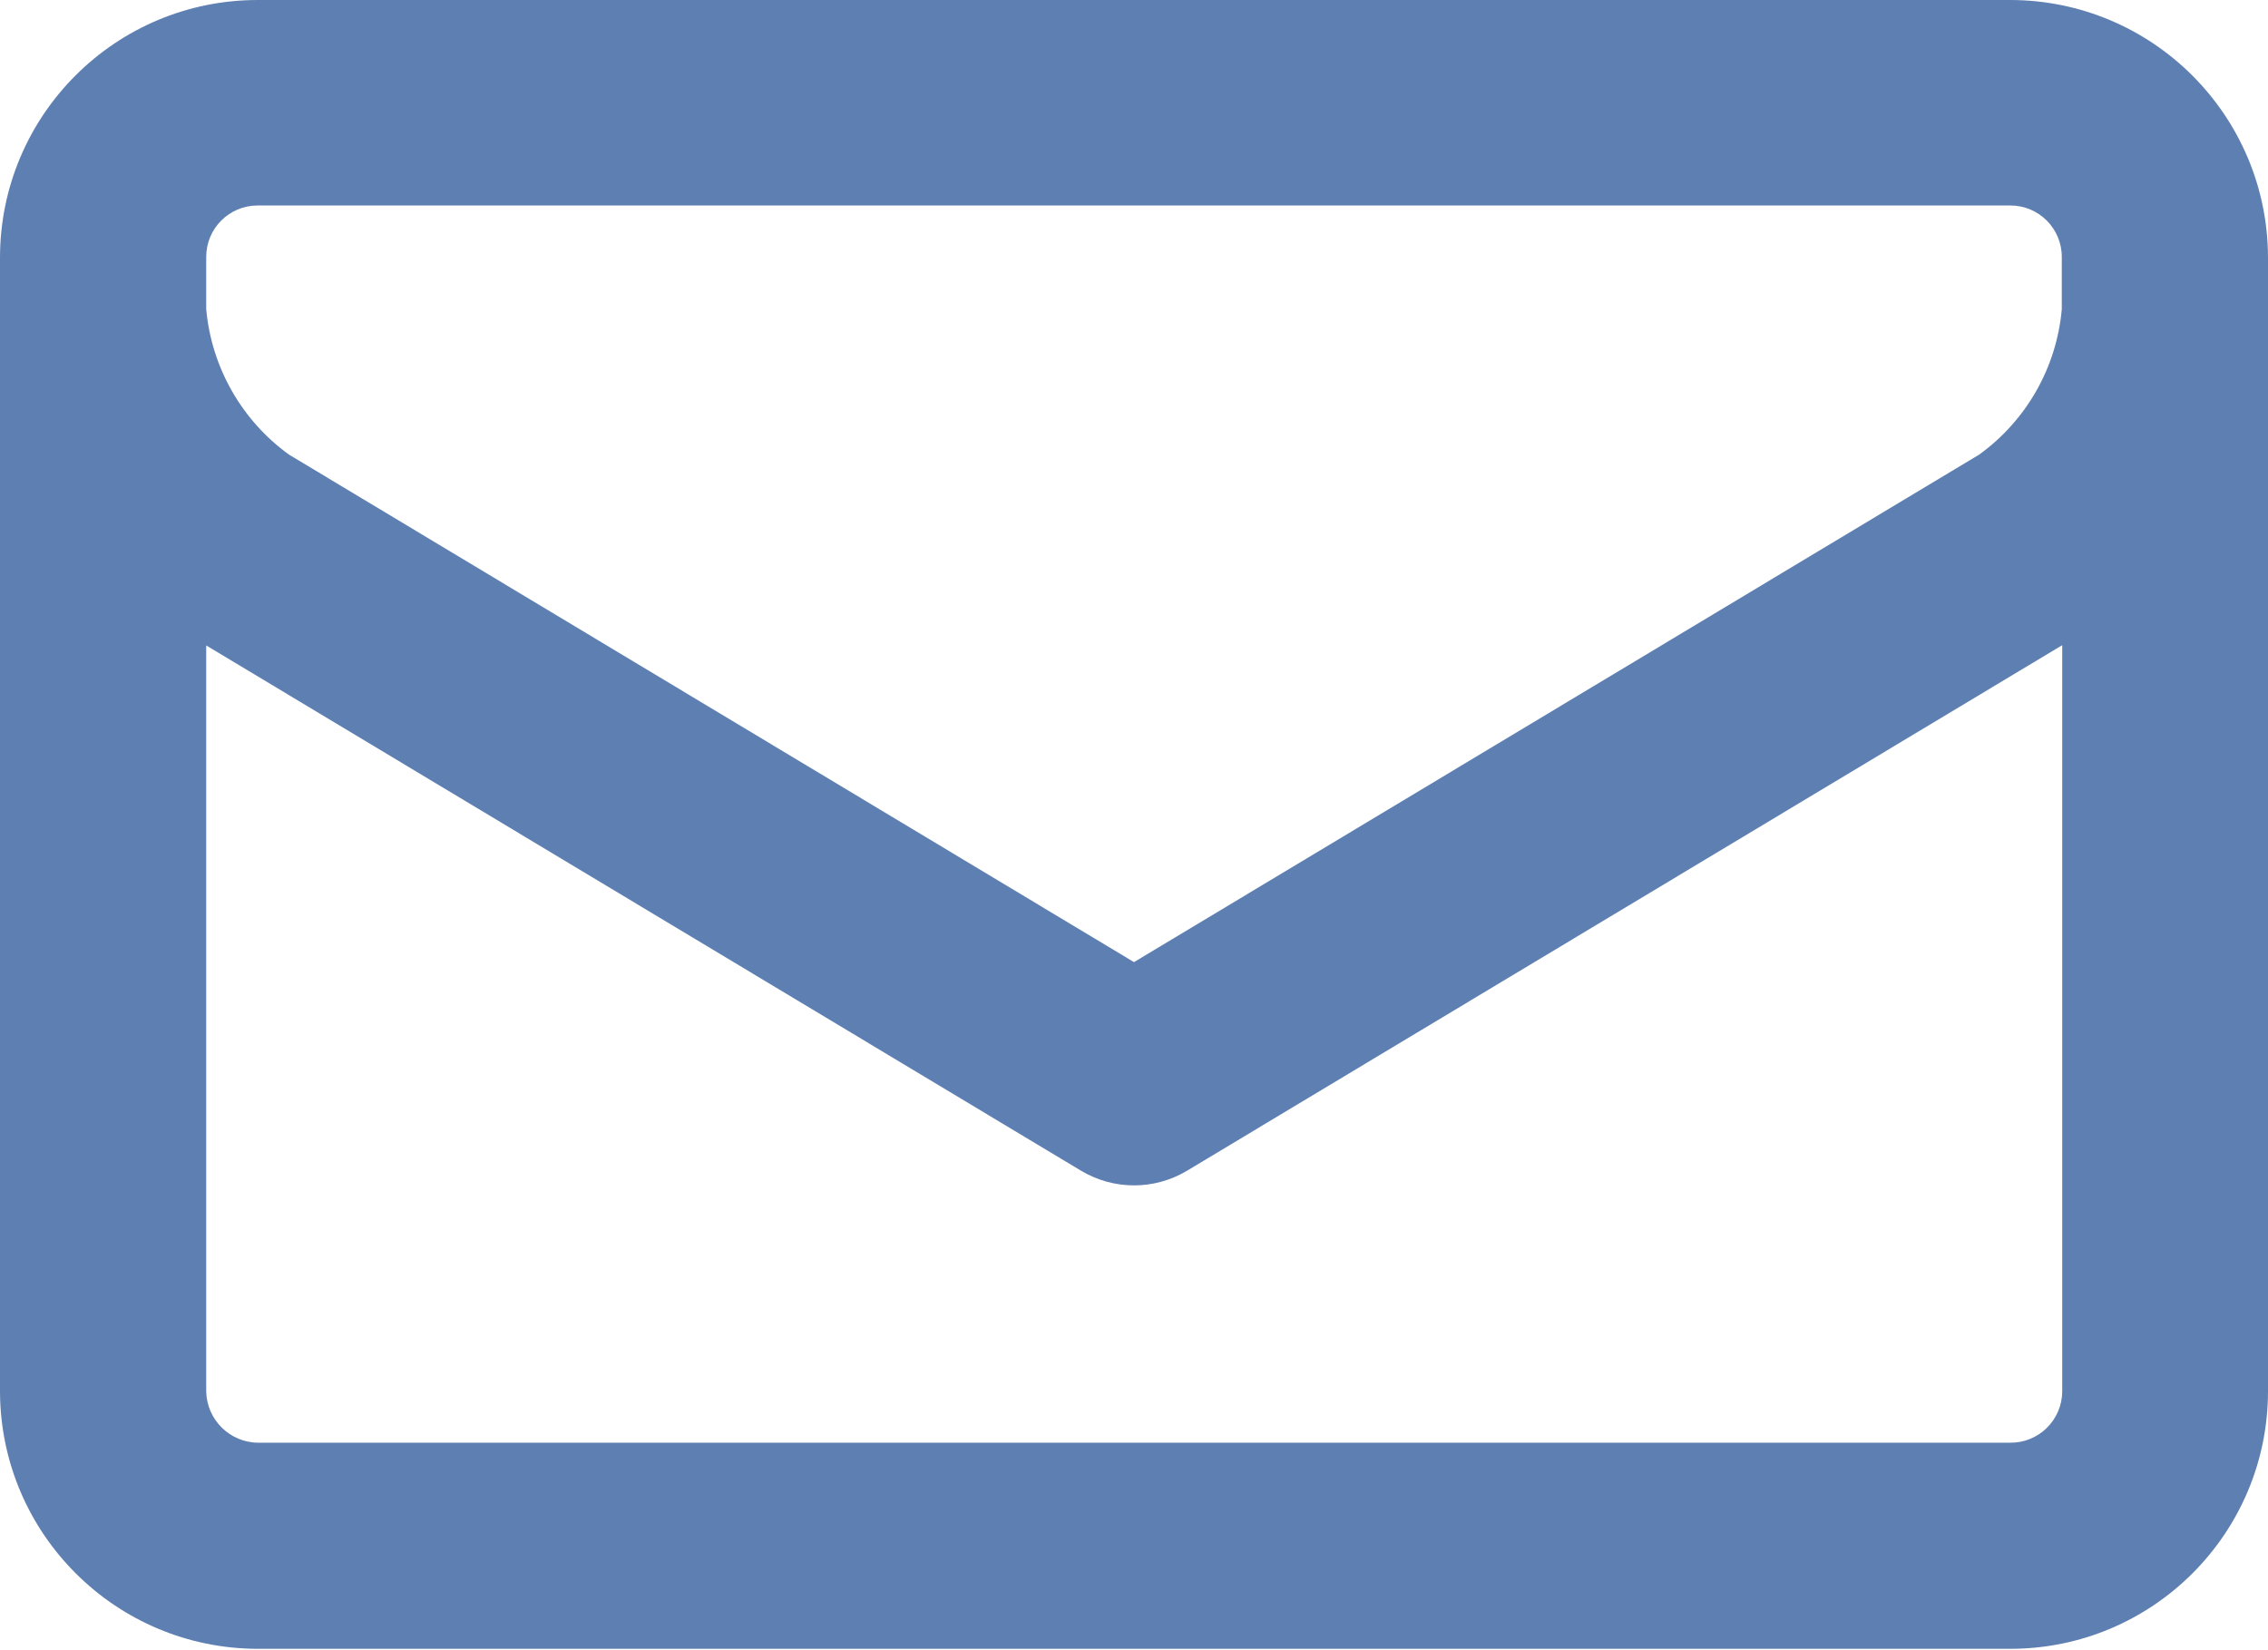
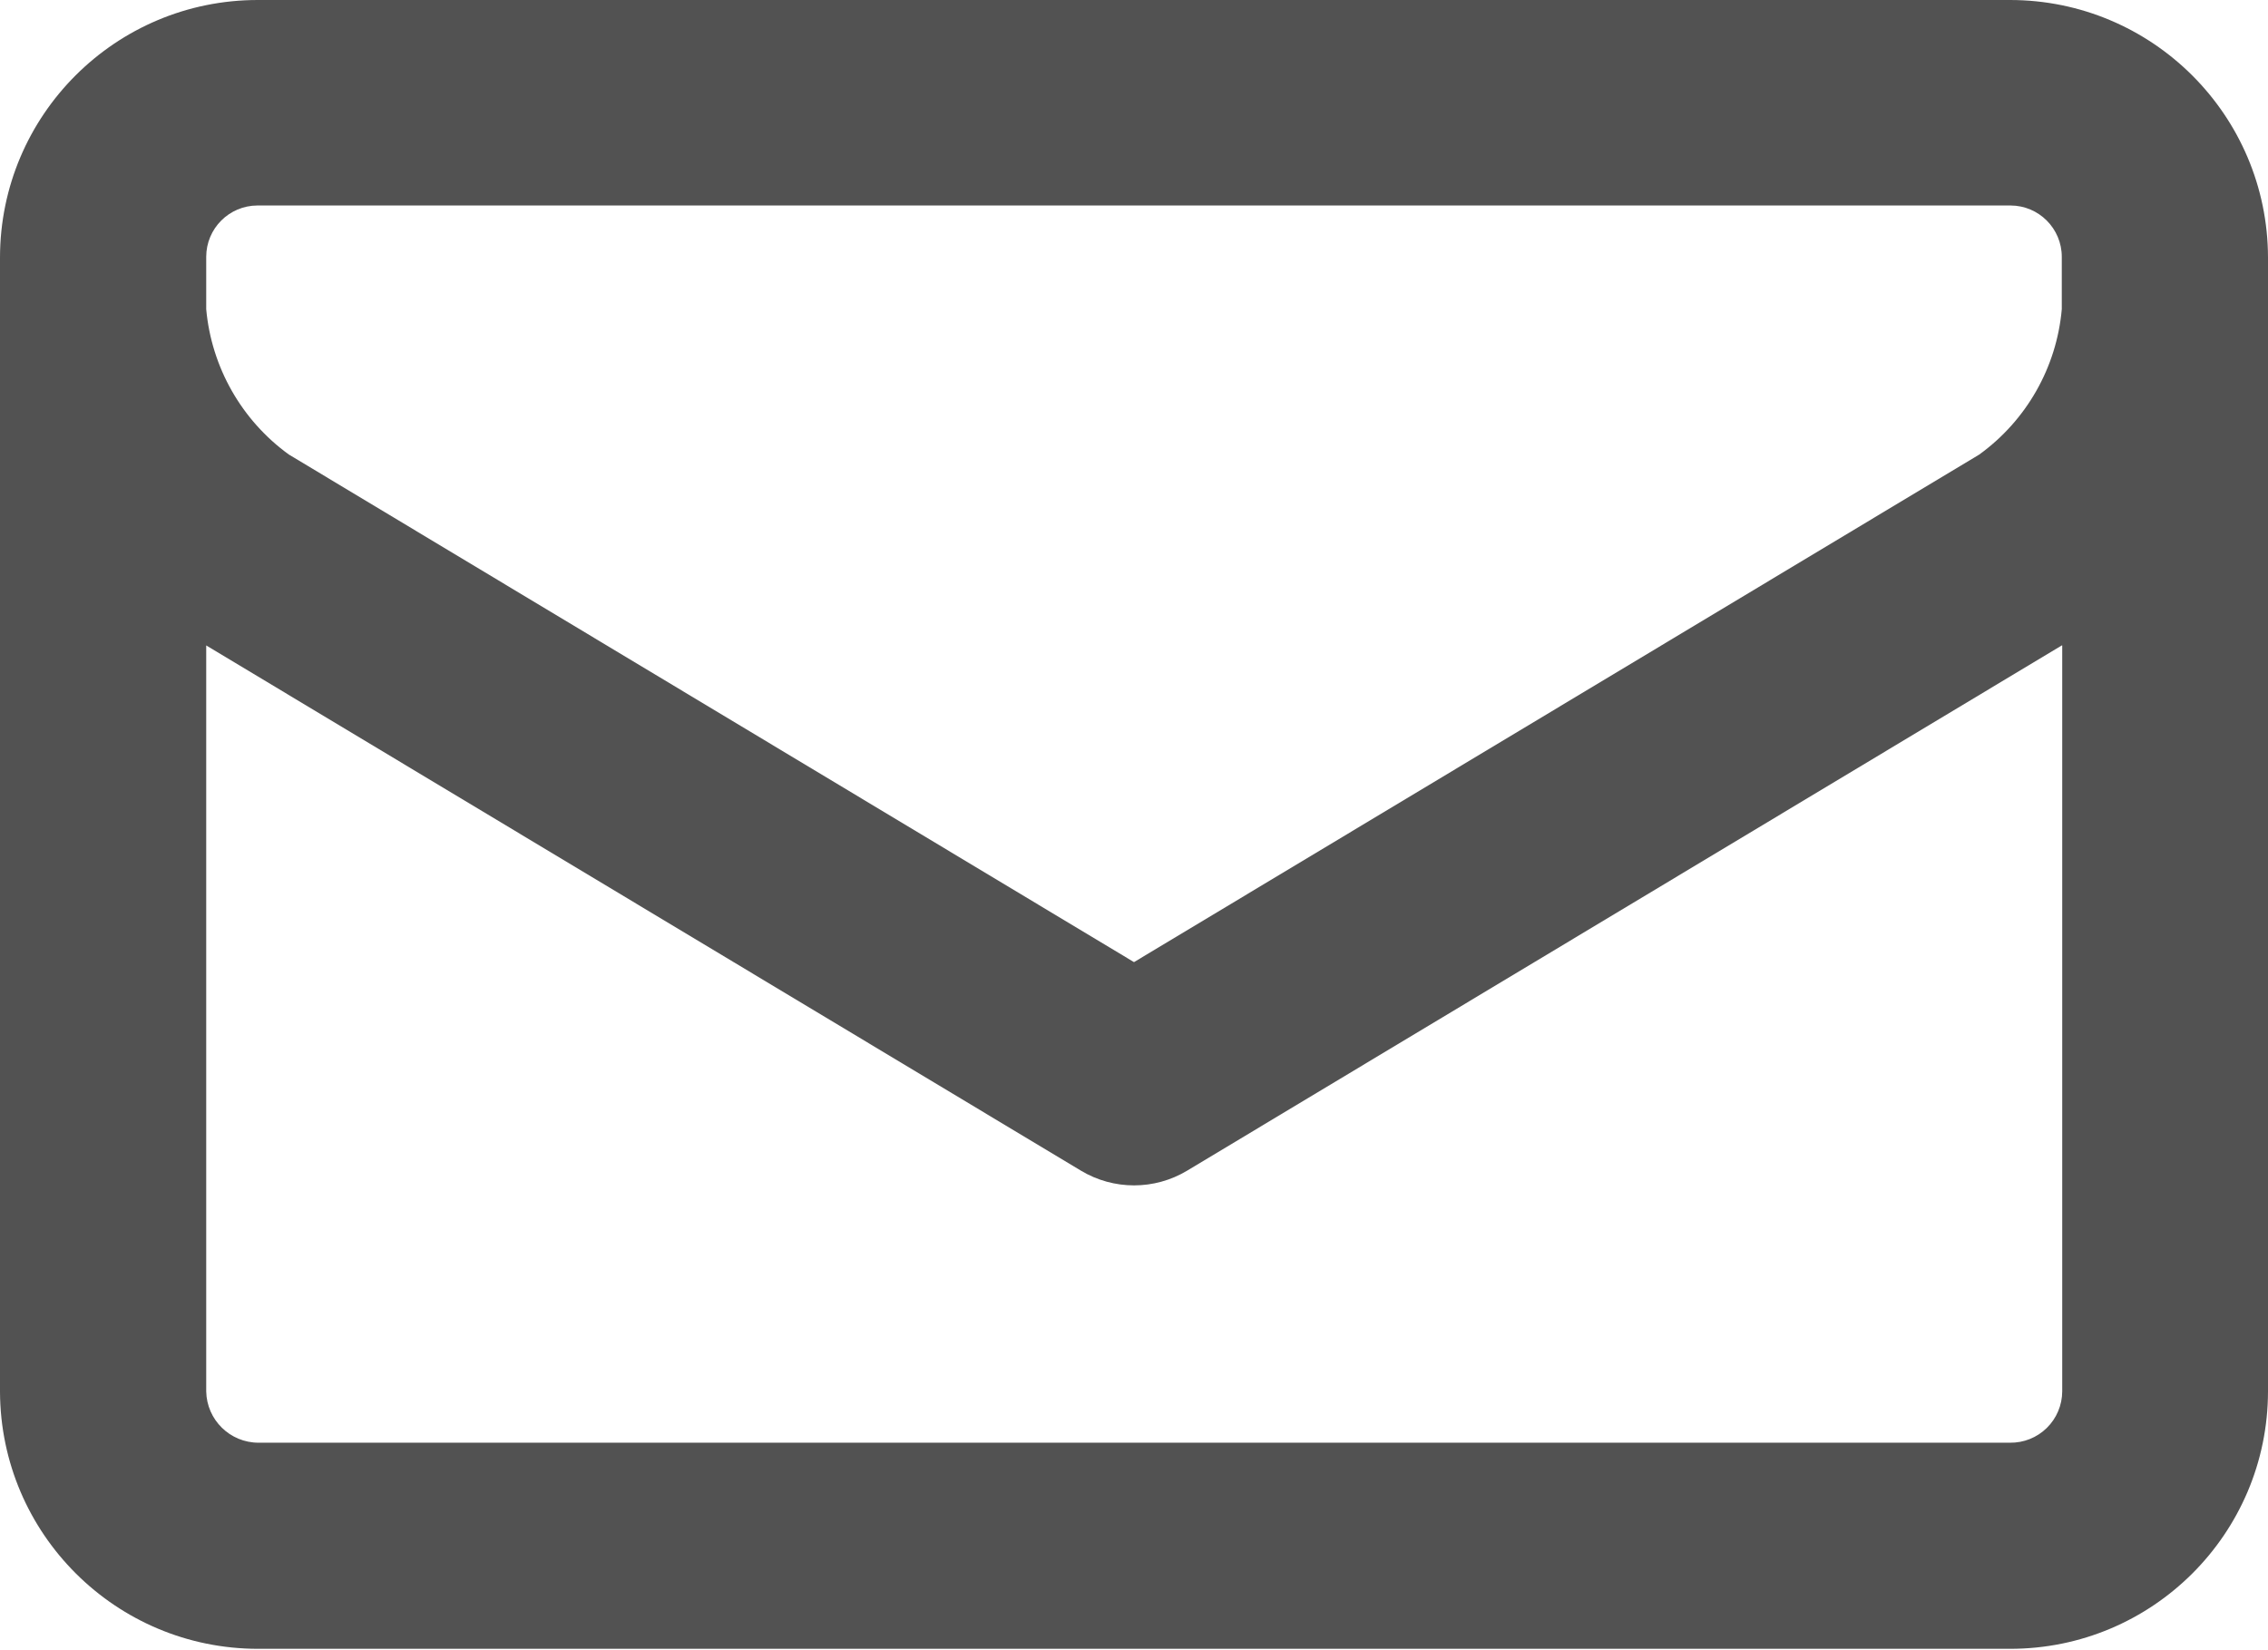
<svg xmlns="http://www.w3.org/2000/svg" viewBox="8925 908 26 18.909">
  <defs>
-     <style>.a{fill:#5e7fb1;}</style>
+     <style>.a{fill:#525252;}</style>
  </defs>
  <path class="a" d="M2,10.952A2.955,2.955,0,0,1,4.959,8H25.041A2.959,2.959,0,0,1,28,10.952v13a2.955,2.955,0,0,1-2.959,2.952H4.959A2.959,2.959,0,0,1,2,23.957ZM25.636,15.4,15.609,21.422a1.182,1.182,0,0,1-1.217,0L4.364,15.4v8.552a.6.6,0,0,0,.6.589H25.041a.591.591,0,0,0,.6-.588V15.4Zm-.947-2.188a2.307,2.307,0,0,0,.947-1.667v-.6a.589.589,0,0,0-.587-.589H4.951a.589.589,0,0,0-.587.589v.6a2.317,2.317,0,0,0,.947,1.666L15,19.031Z" transform="translate(8923 900)" />
</svg>
